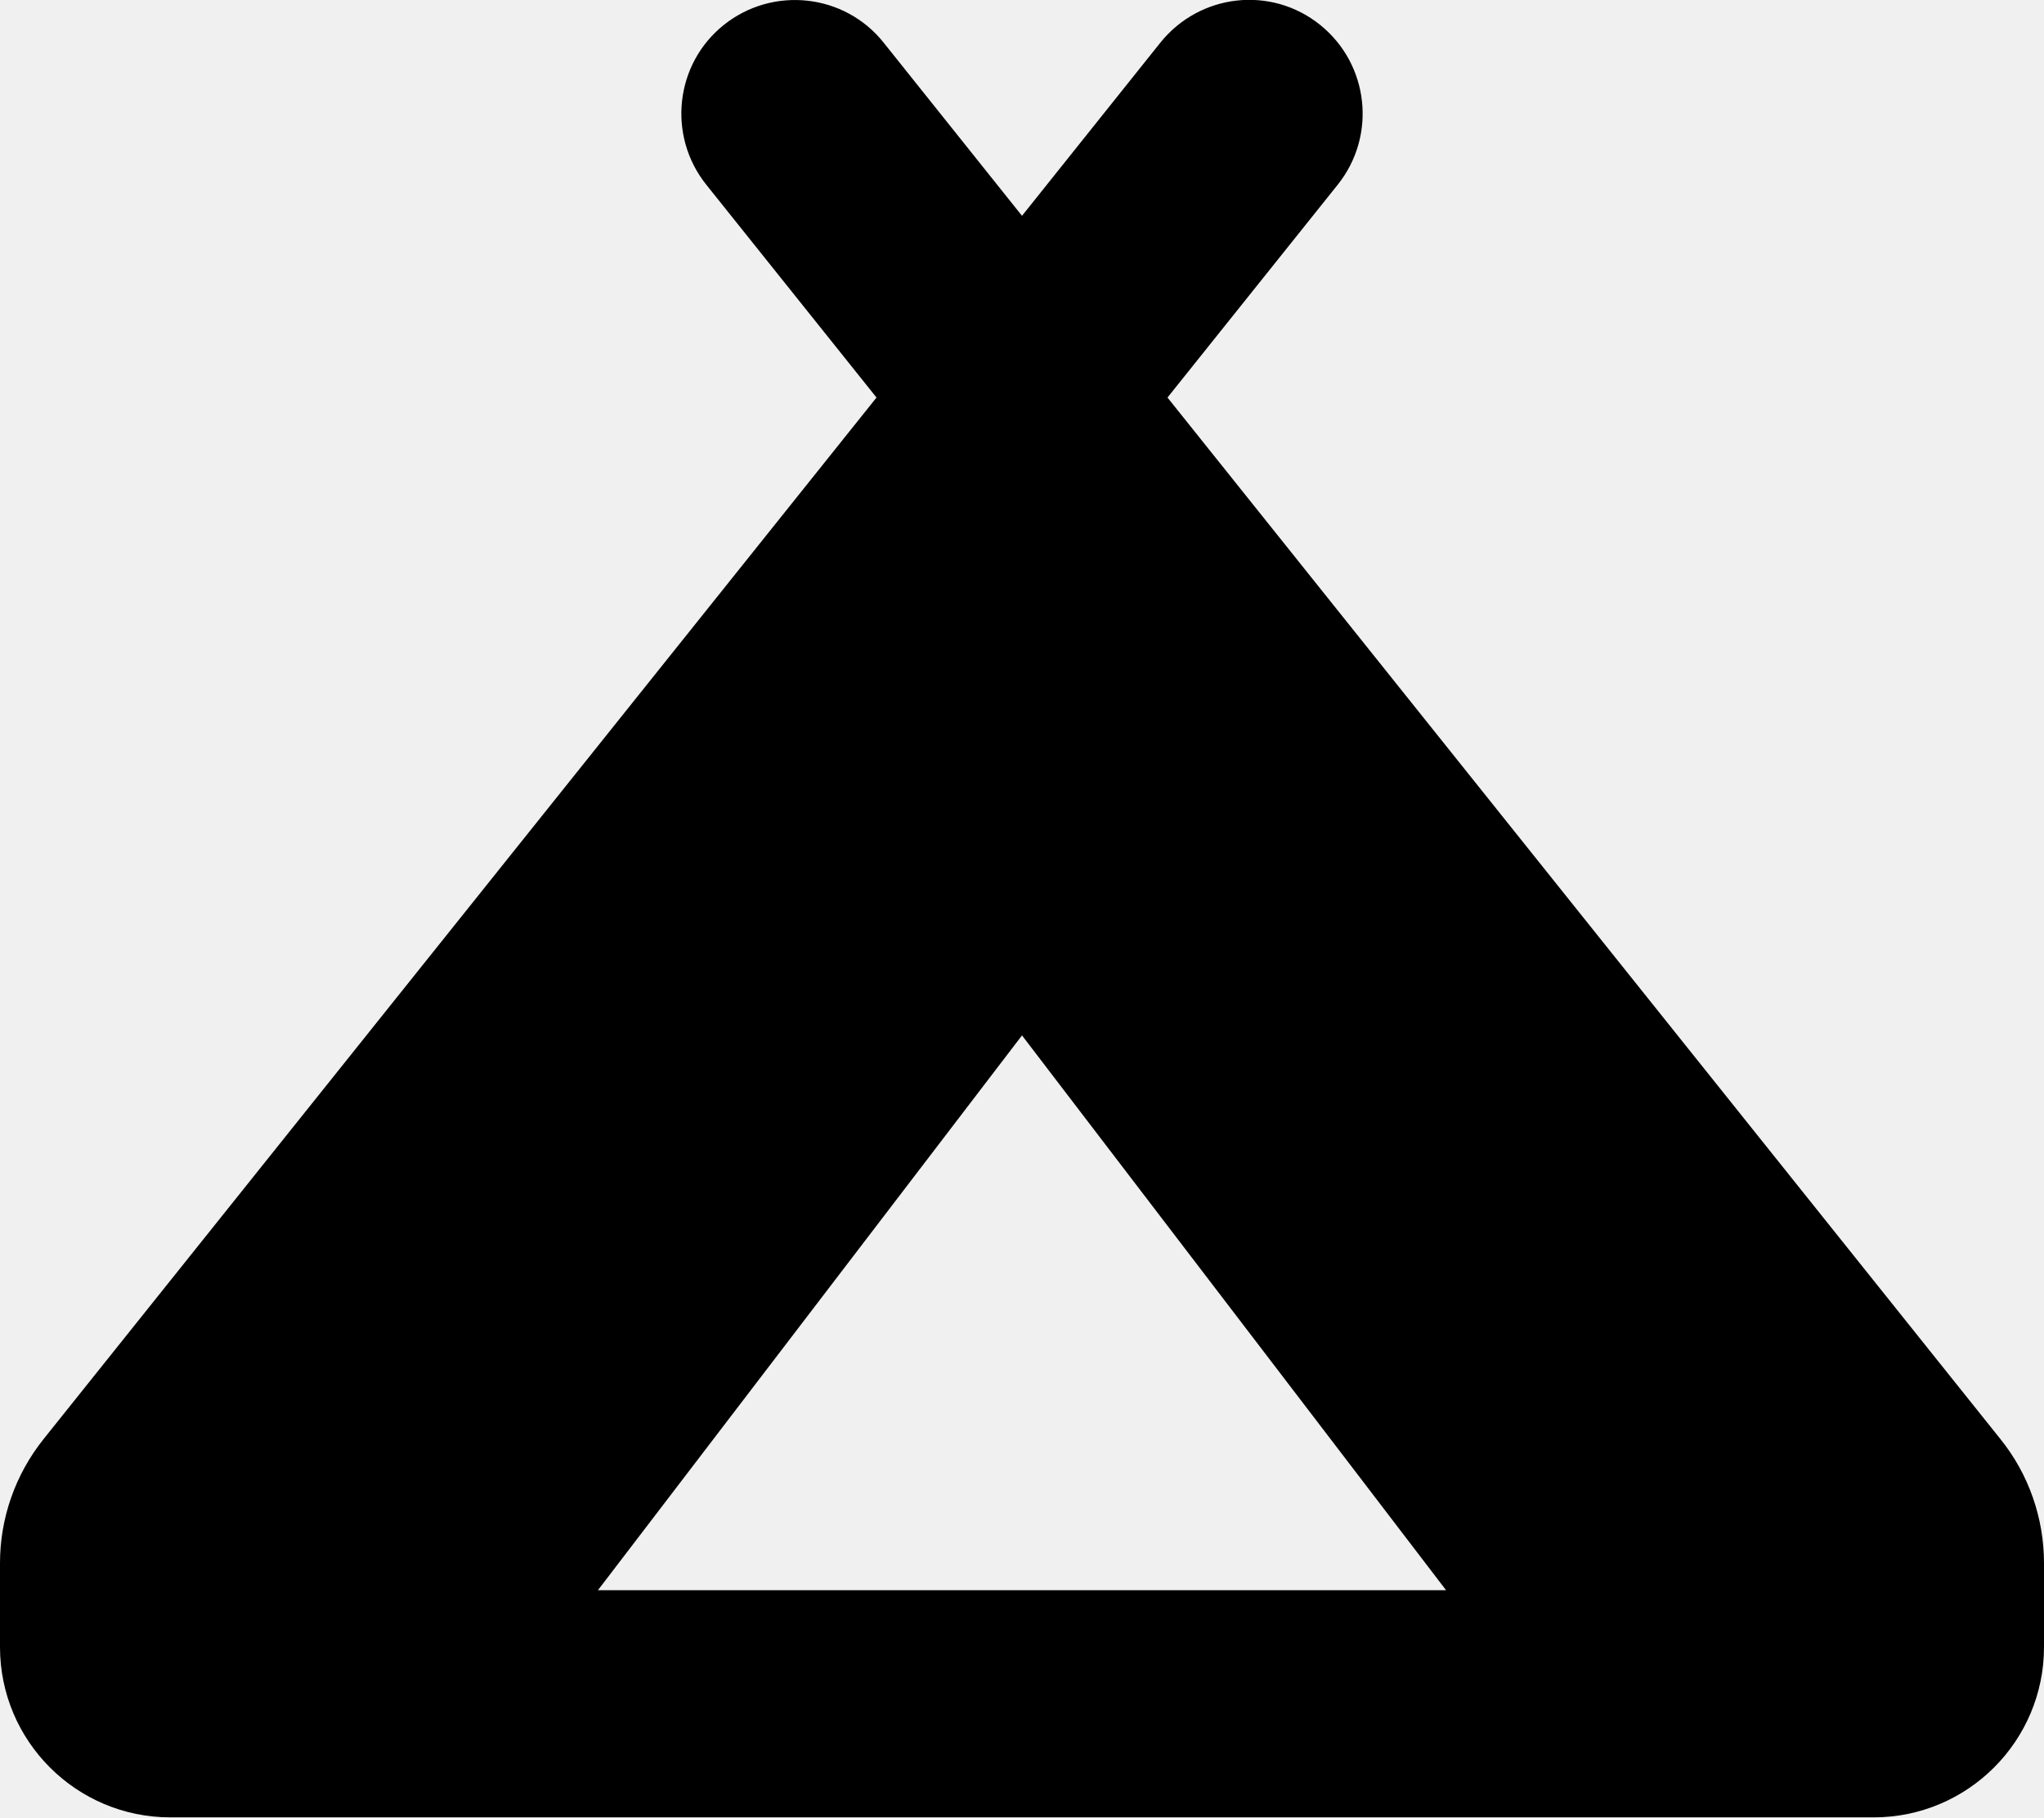
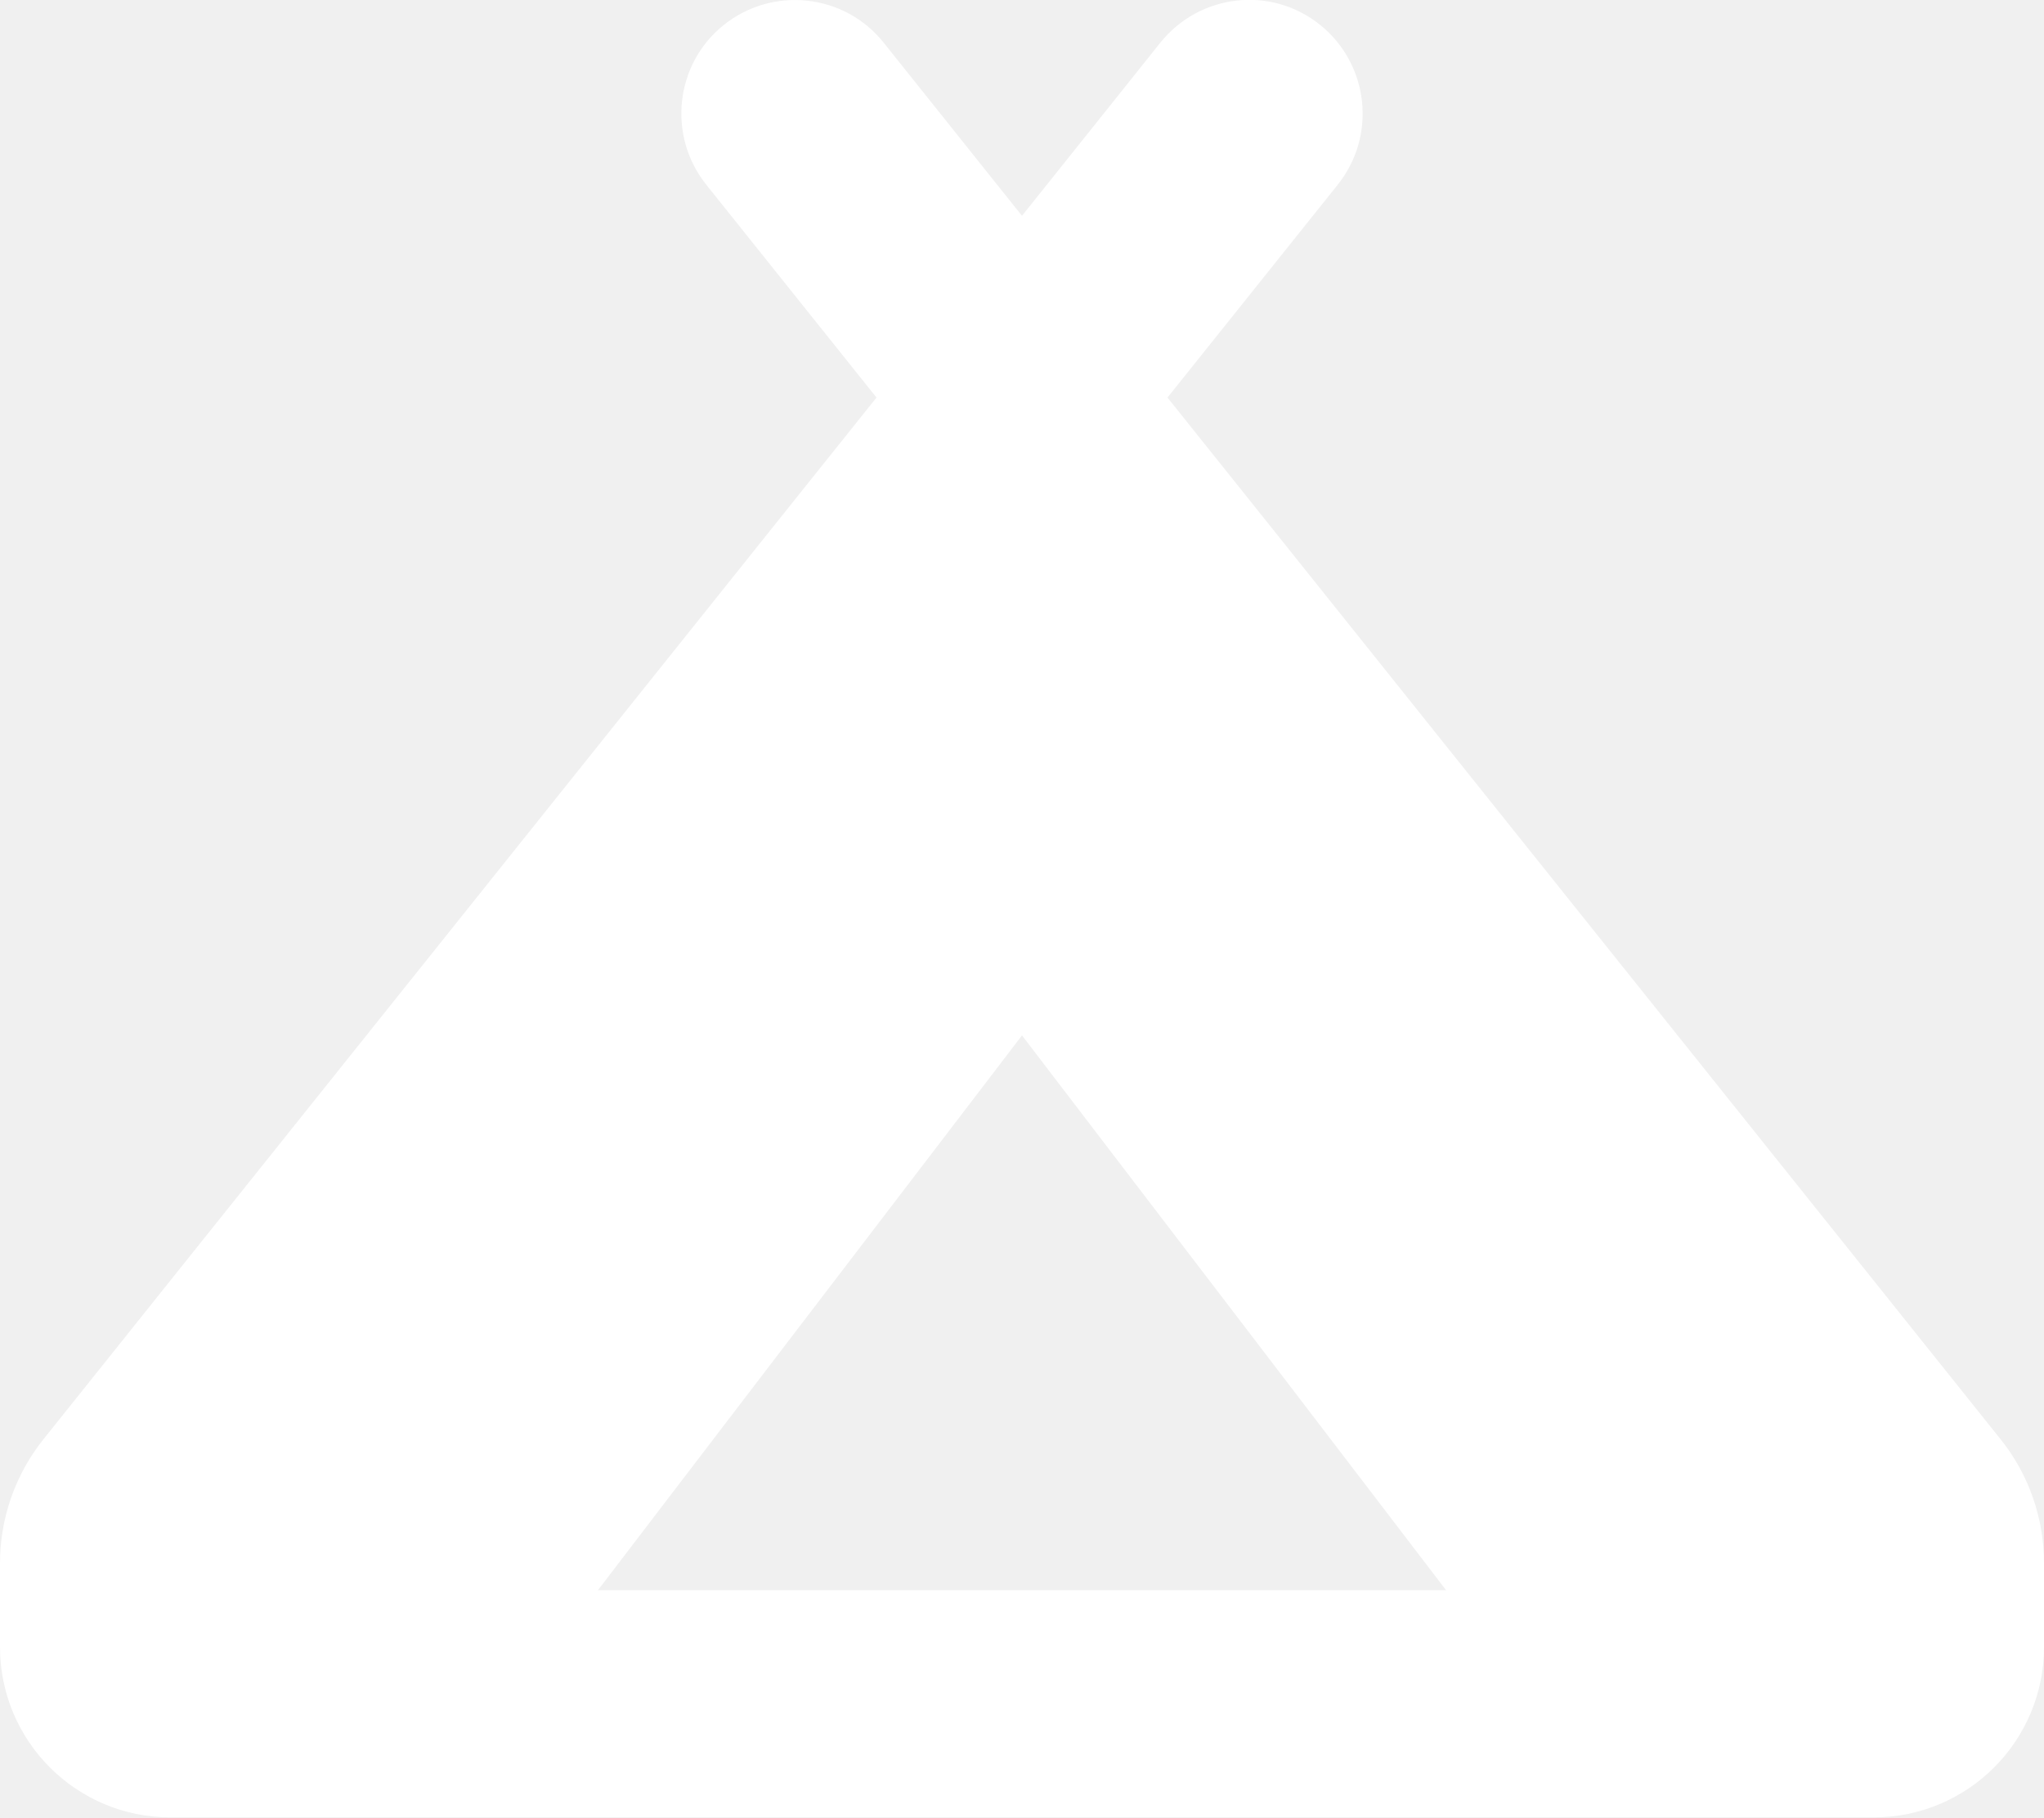
<svg xmlns="http://www.w3.org/2000/svg" viewBox="0 0 576 512">
-   <path d="M377 52c11-13.8 8.8-33.9-5-45s-33.9-8.8-45 5L288 60.8 249 12c-11-13.8-31.2-16-45-5s-16 31.2-5 45l48 60L12.3 405.4C4.3 415.4 0 427.7 0 440.4L0 464c0 26.5 21.5 48 48 48l240 0 240 0c26.5 0 48-21.5 48-48l0-23.6c0-12.7-4.3-25.1-12.3-35L329 112l48-60zM288 448l-119.5 0L288 291.7 407.5 448 288 448z" />
+   <path fill="#ffffff" d="M377 52c11-13.8 8.8-33.9-5-45s-33.9-8.8-45 5L288 60.8 249 12c-11-13.8-31.2-16-45-5s-16 31.2-5 45l48 60L12.3 405.4C4.3 415.4 0 427.7 0 440.4L0 464c0 26.5 21.5 48 48 48l240 0 240 0c26.5 0 48-21.5 48-48l0-23.6c0-12.7-4.3-25.1-12.3-35L329 112l48-60zM288 448l-119.5 0L288 291.7 407.5 448 288 448z" />
</svg>
